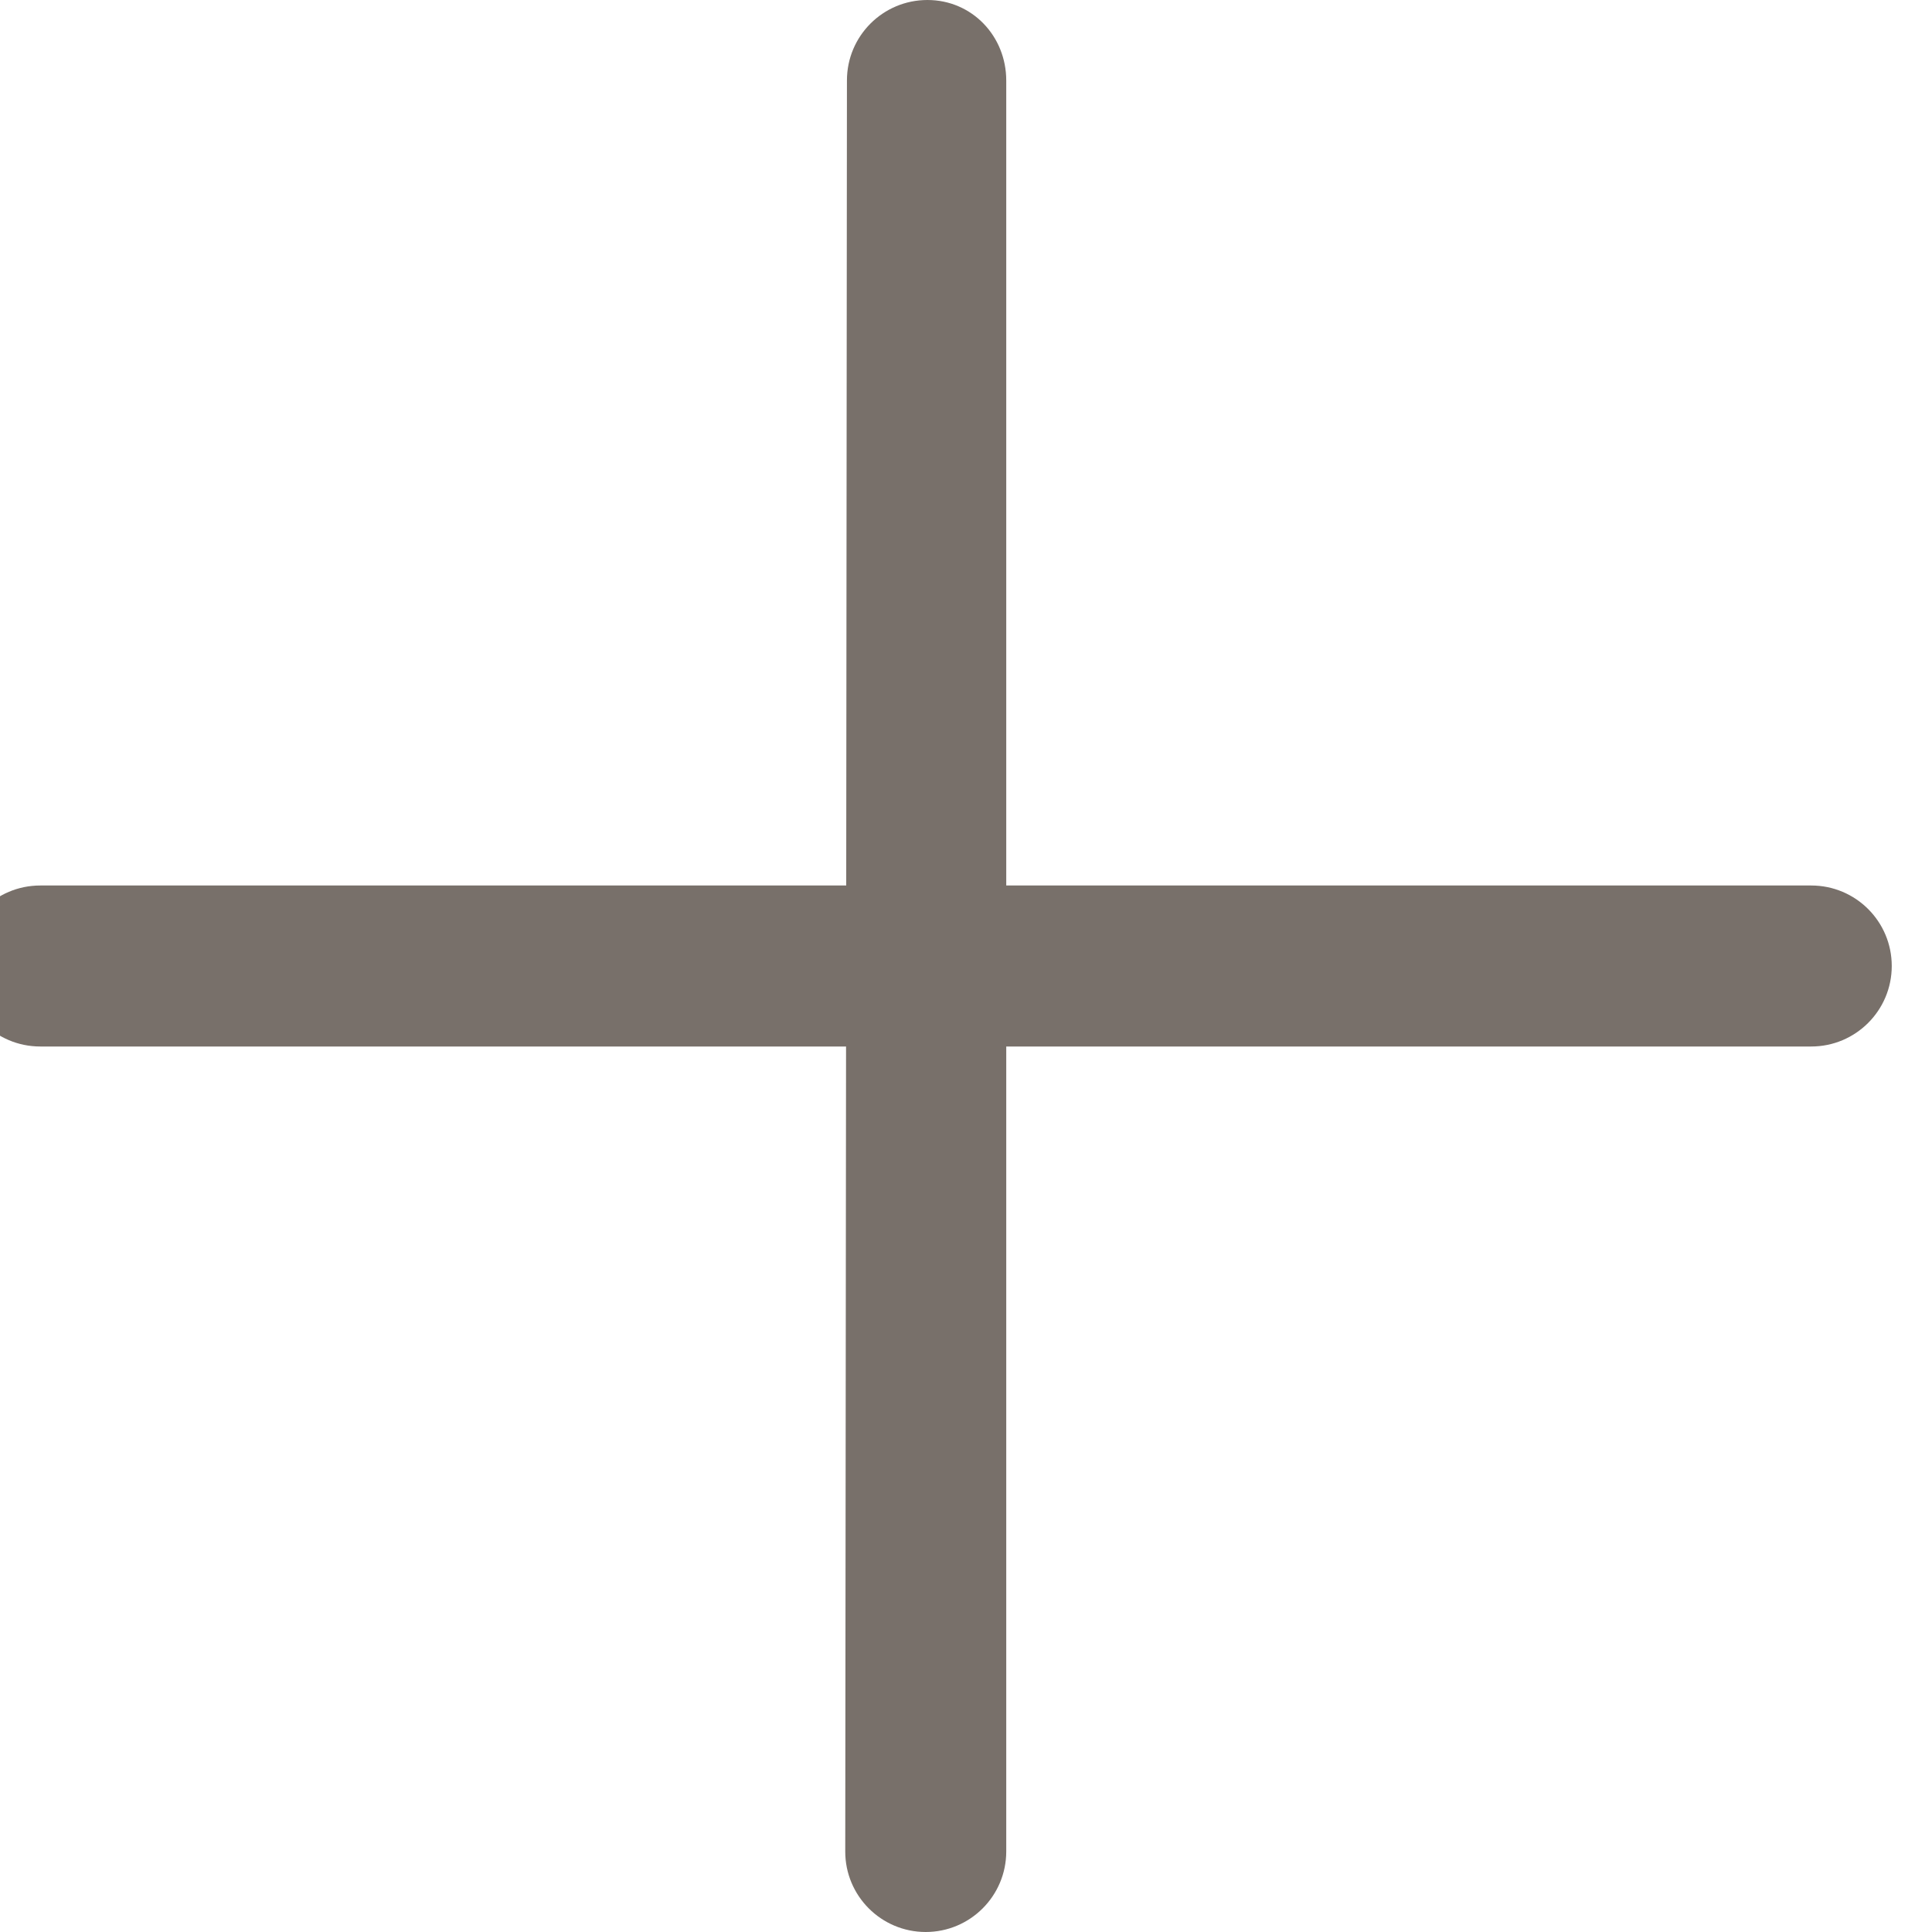
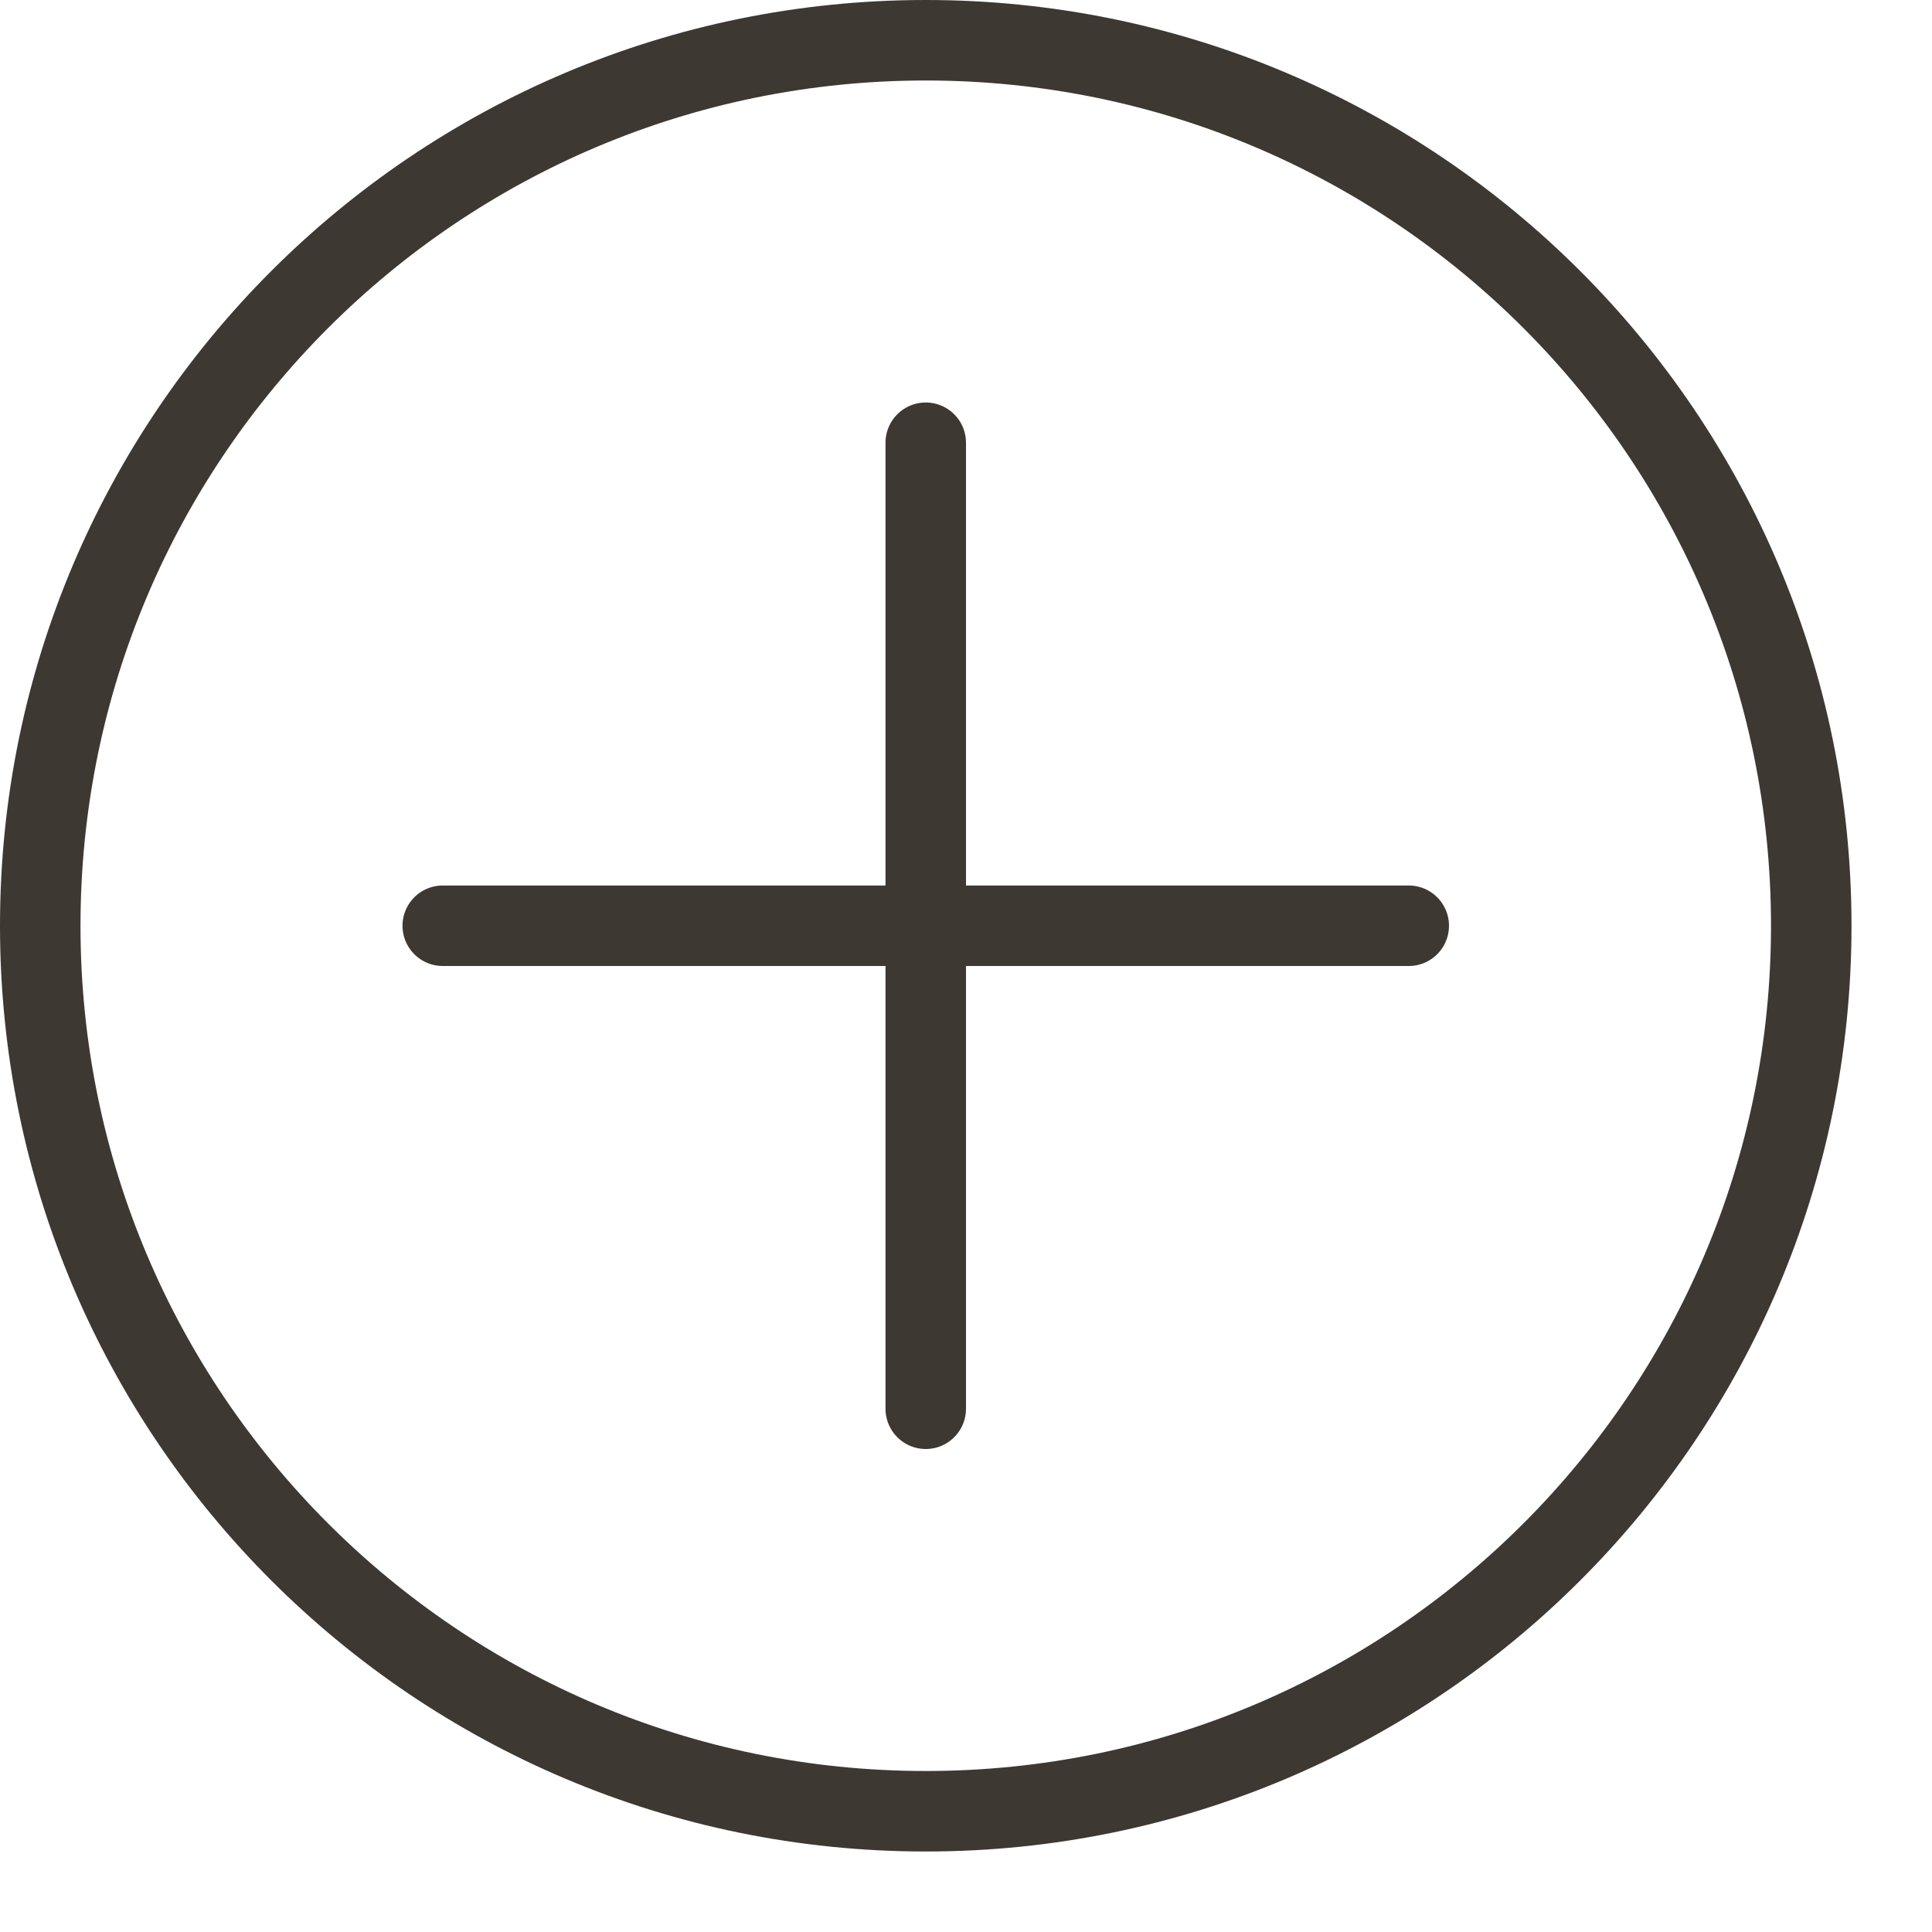
- <svg xmlns="http://www.w3.org/2000/svg" contentScriptType="text/ecmascript" zoomAndPan="magnify" contentStyleType="text/css" id="Filled_Version" enable-background="new 0 0 24 24" version="1.1" xml:space="preserve" width="24px" preserveAspectRatio="xMidYMid meet" viewBox="5 0 15 24" height="24px" x="-10px" y="0px">
-   <path fill="#78706A" d="M23,11H13V1.001C13,0.448,12.574,0,12.021,0l0,0c-0.553,0-1,0.447-1,0.999L11.012,11H1c-0.553,0-1,0.447-1,1  c0,0.552,0.447,1,1,1h10.01L11,22.999c-0.001,0.552,0.446,1,0.998,1.001h0.001c0.552,0,1-0.447,1.001-0.999V13h10  c0.552,0,1-0.448,1-1C24,11.447,23.552,11,23,11z" />
+ <svg xmlns="http://www.w3.org/2000/svg" contentScriptType="text/ecmascript" width="24" zoomAndPan="magnify" contentStyleType="text/css" viewBox="0 0 24 24" height="24" preserveAspectRatio="xMidYMid meet" version="1.0">
+   <g fill="none" stroke-miterlimit="10" stroke="#3e3832" stroke-linejoin="round" stroke-linecap="round">
+     <circle r="11" cx="11.5" cy="11.5" />
+     <path d="M11.5 5.5v12M17.5 11.5h-12" />
+   </g>
</svg>
